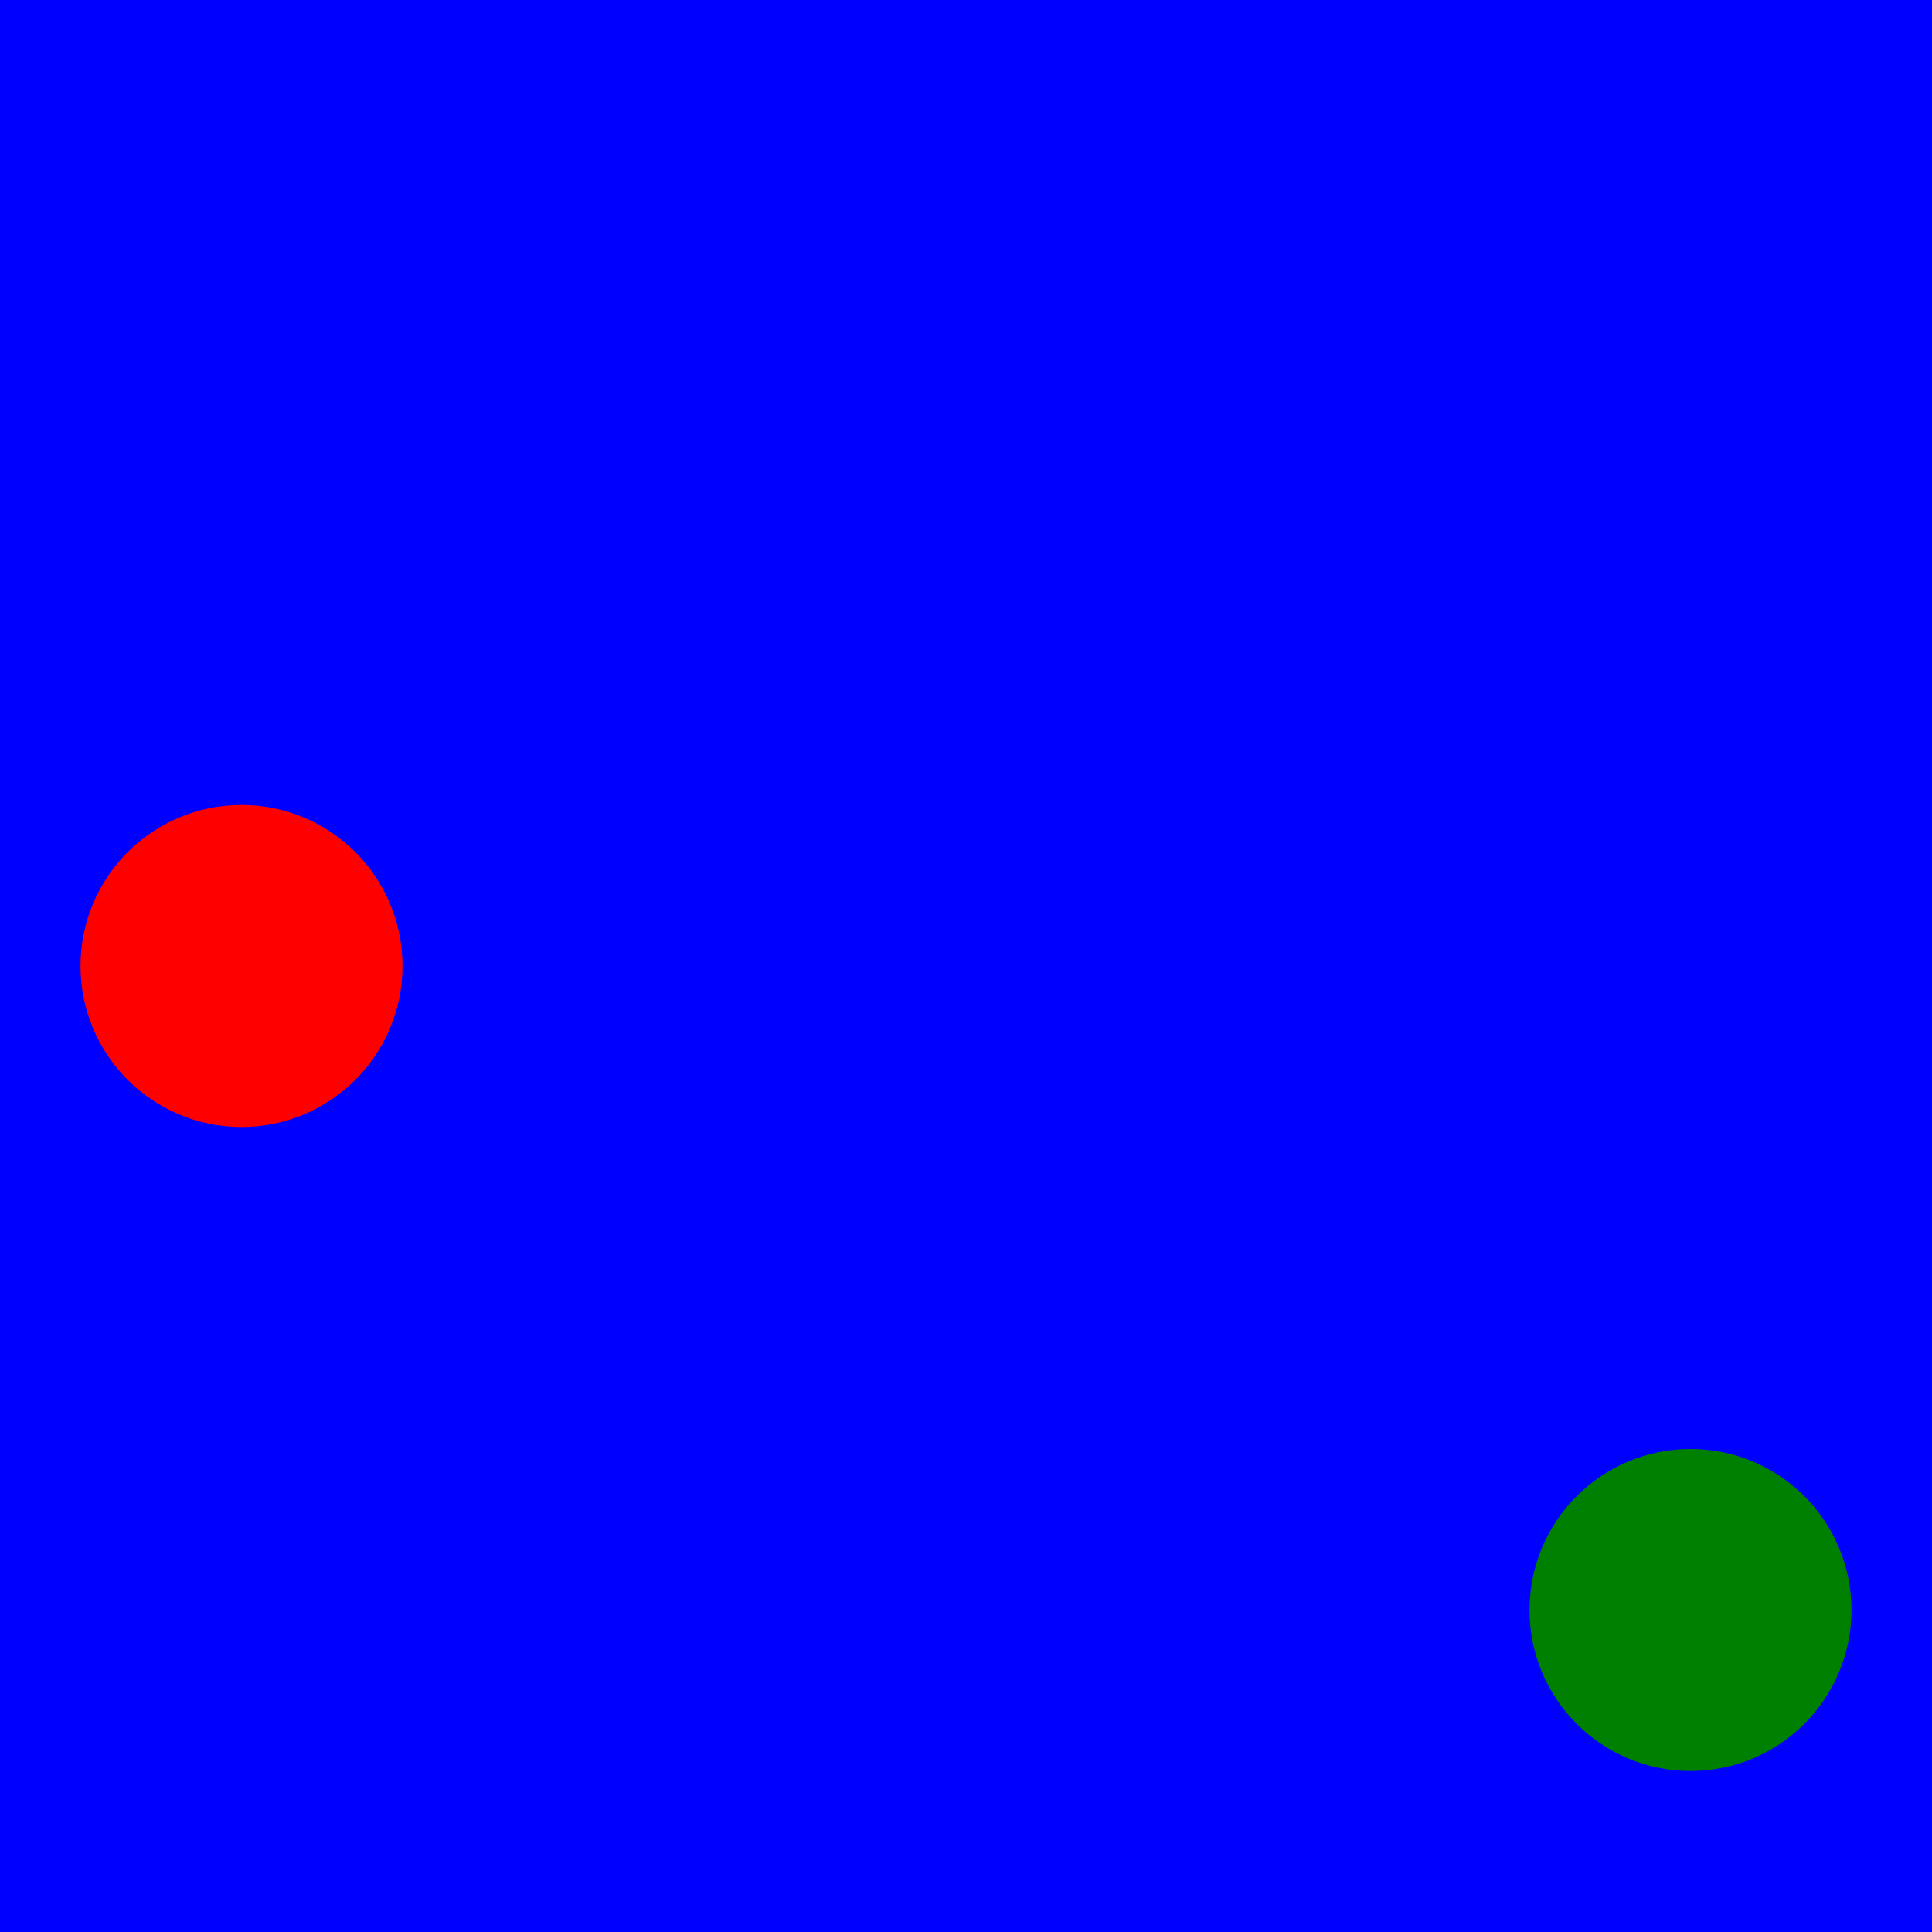
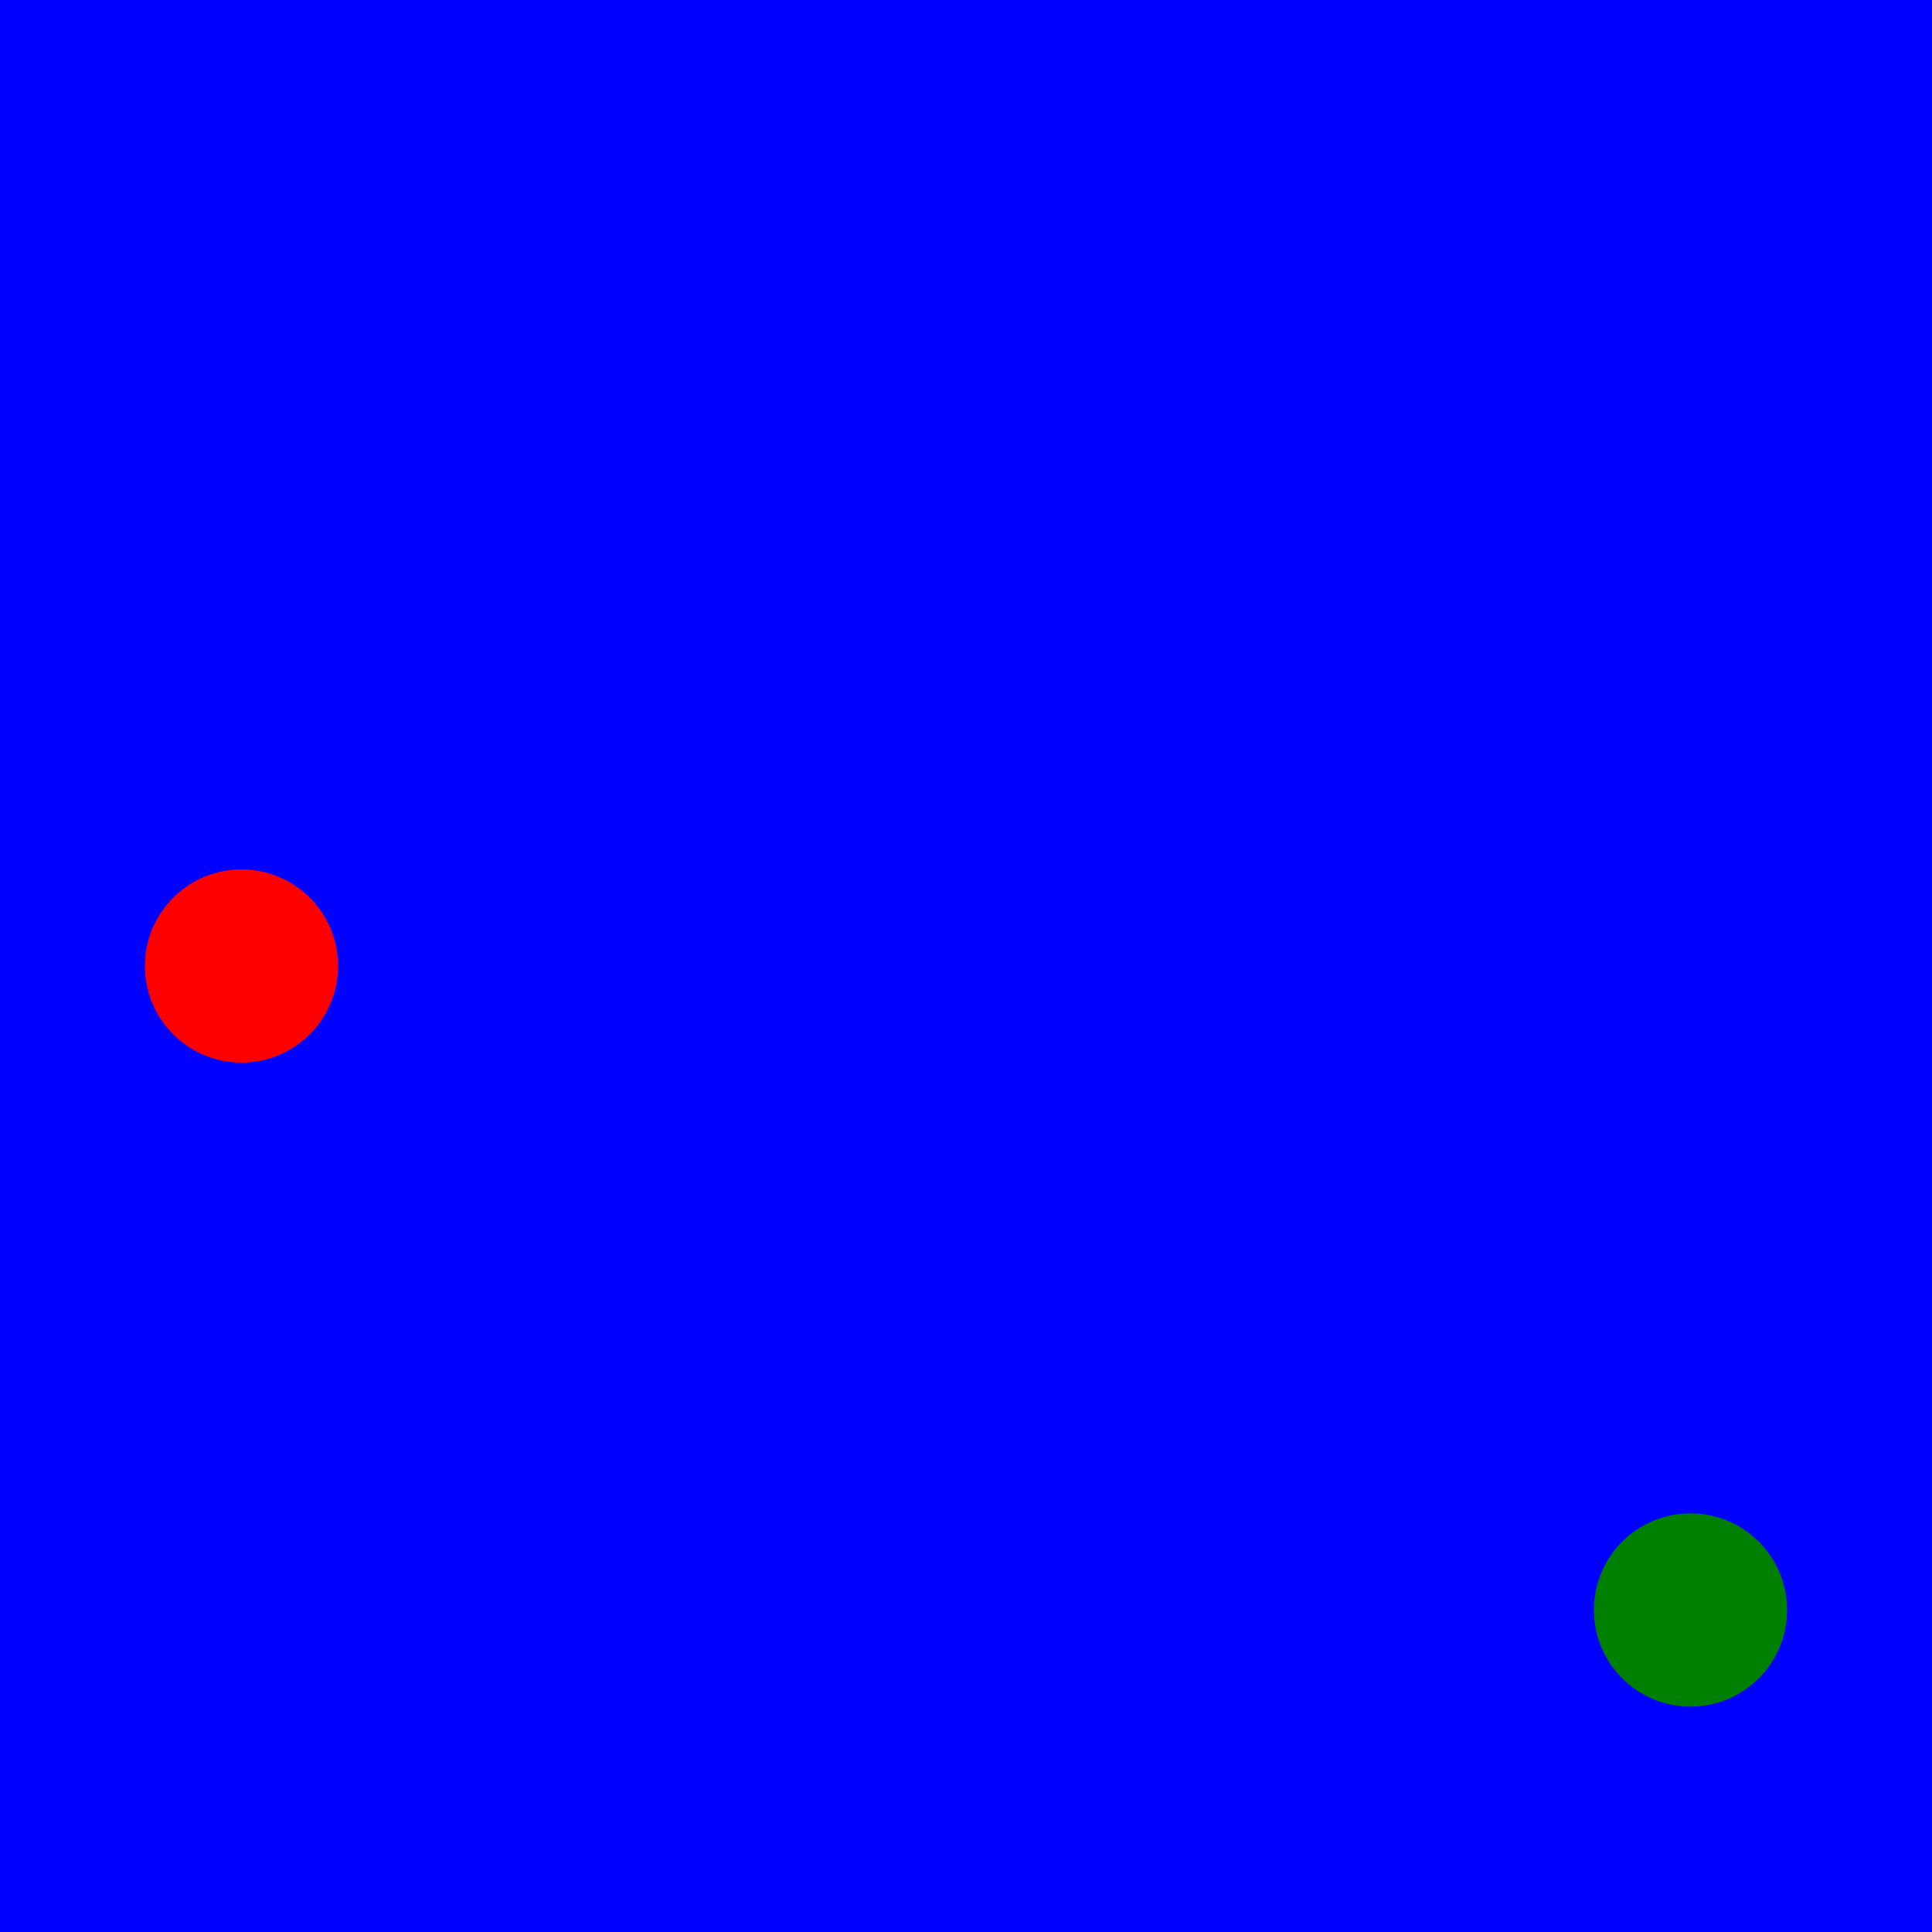
<svg xmlns="http://www.w3.org/2000/svg" version="1.1">
  <rect x="0" y="0" width="600" height="600" fill="blue" />
-   <circle cx="75" cy="300" r="50" fill="red" />
-   <circle cx="525" cy="500" r="50" fill="green" />
+   <circle cx="75" cy="300" r="30" fill="red" />
+   <circle cx="525" cy="500" r="30" fill="green" />
</svg>
